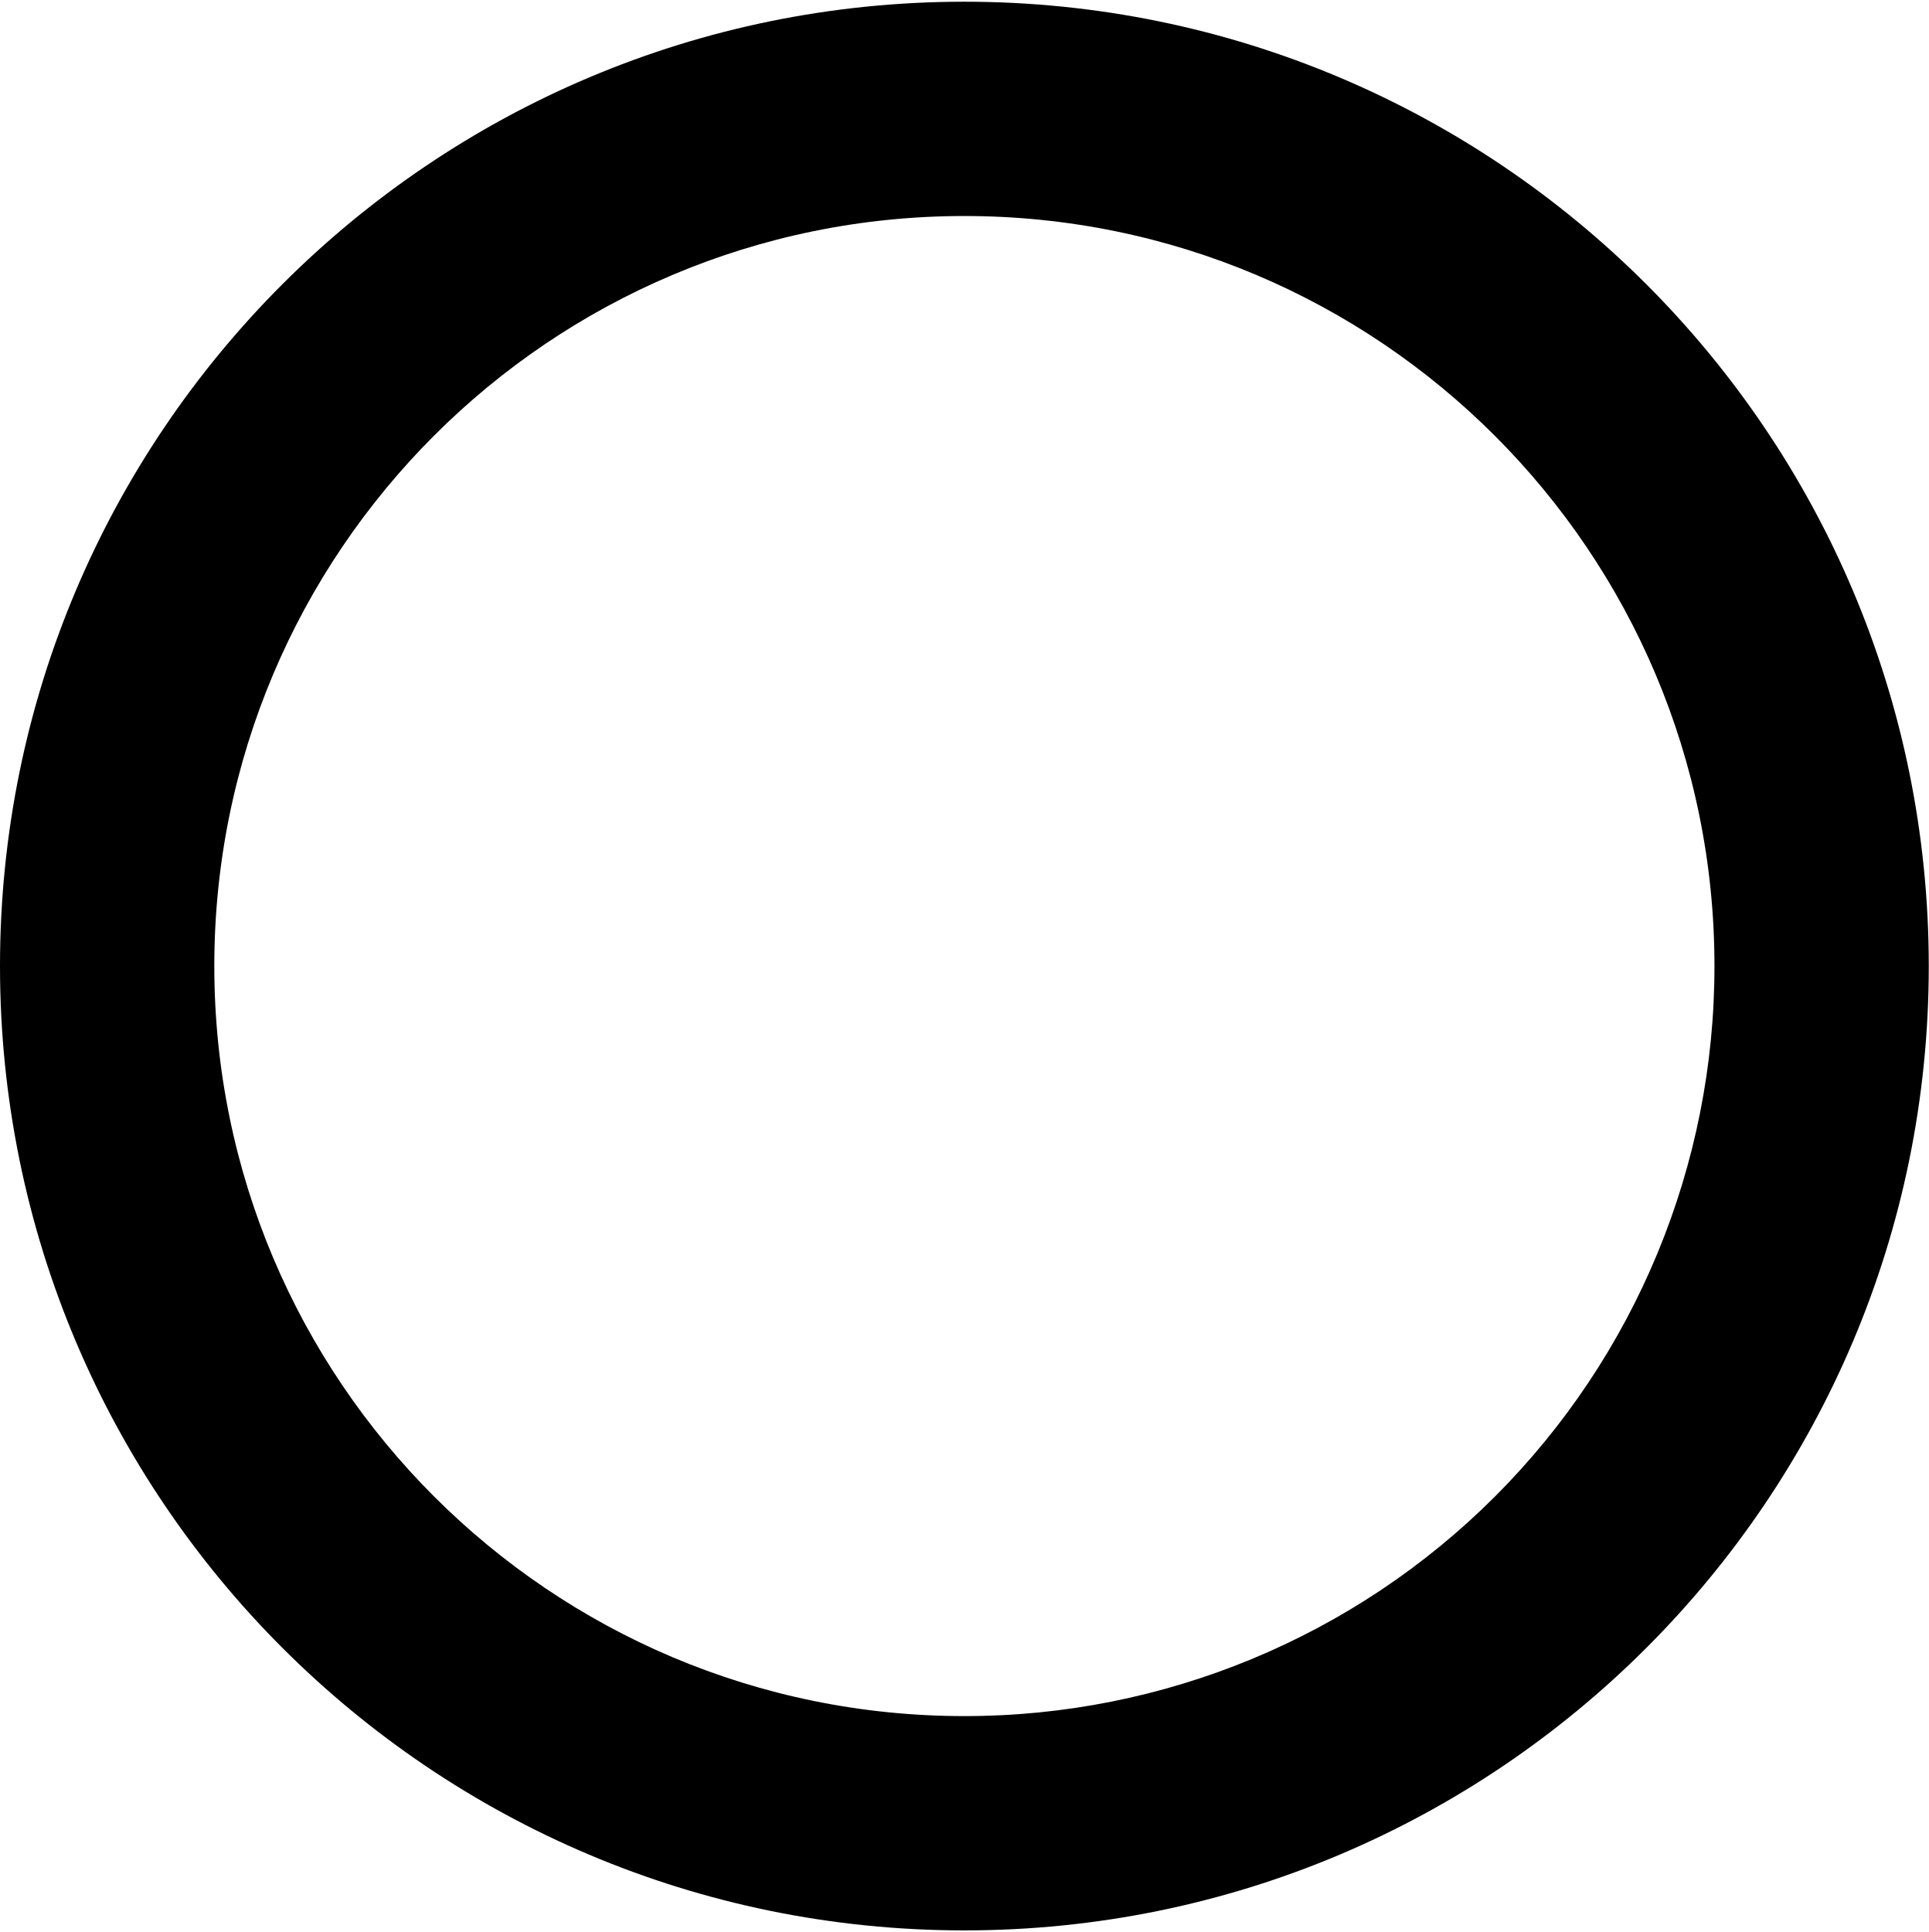
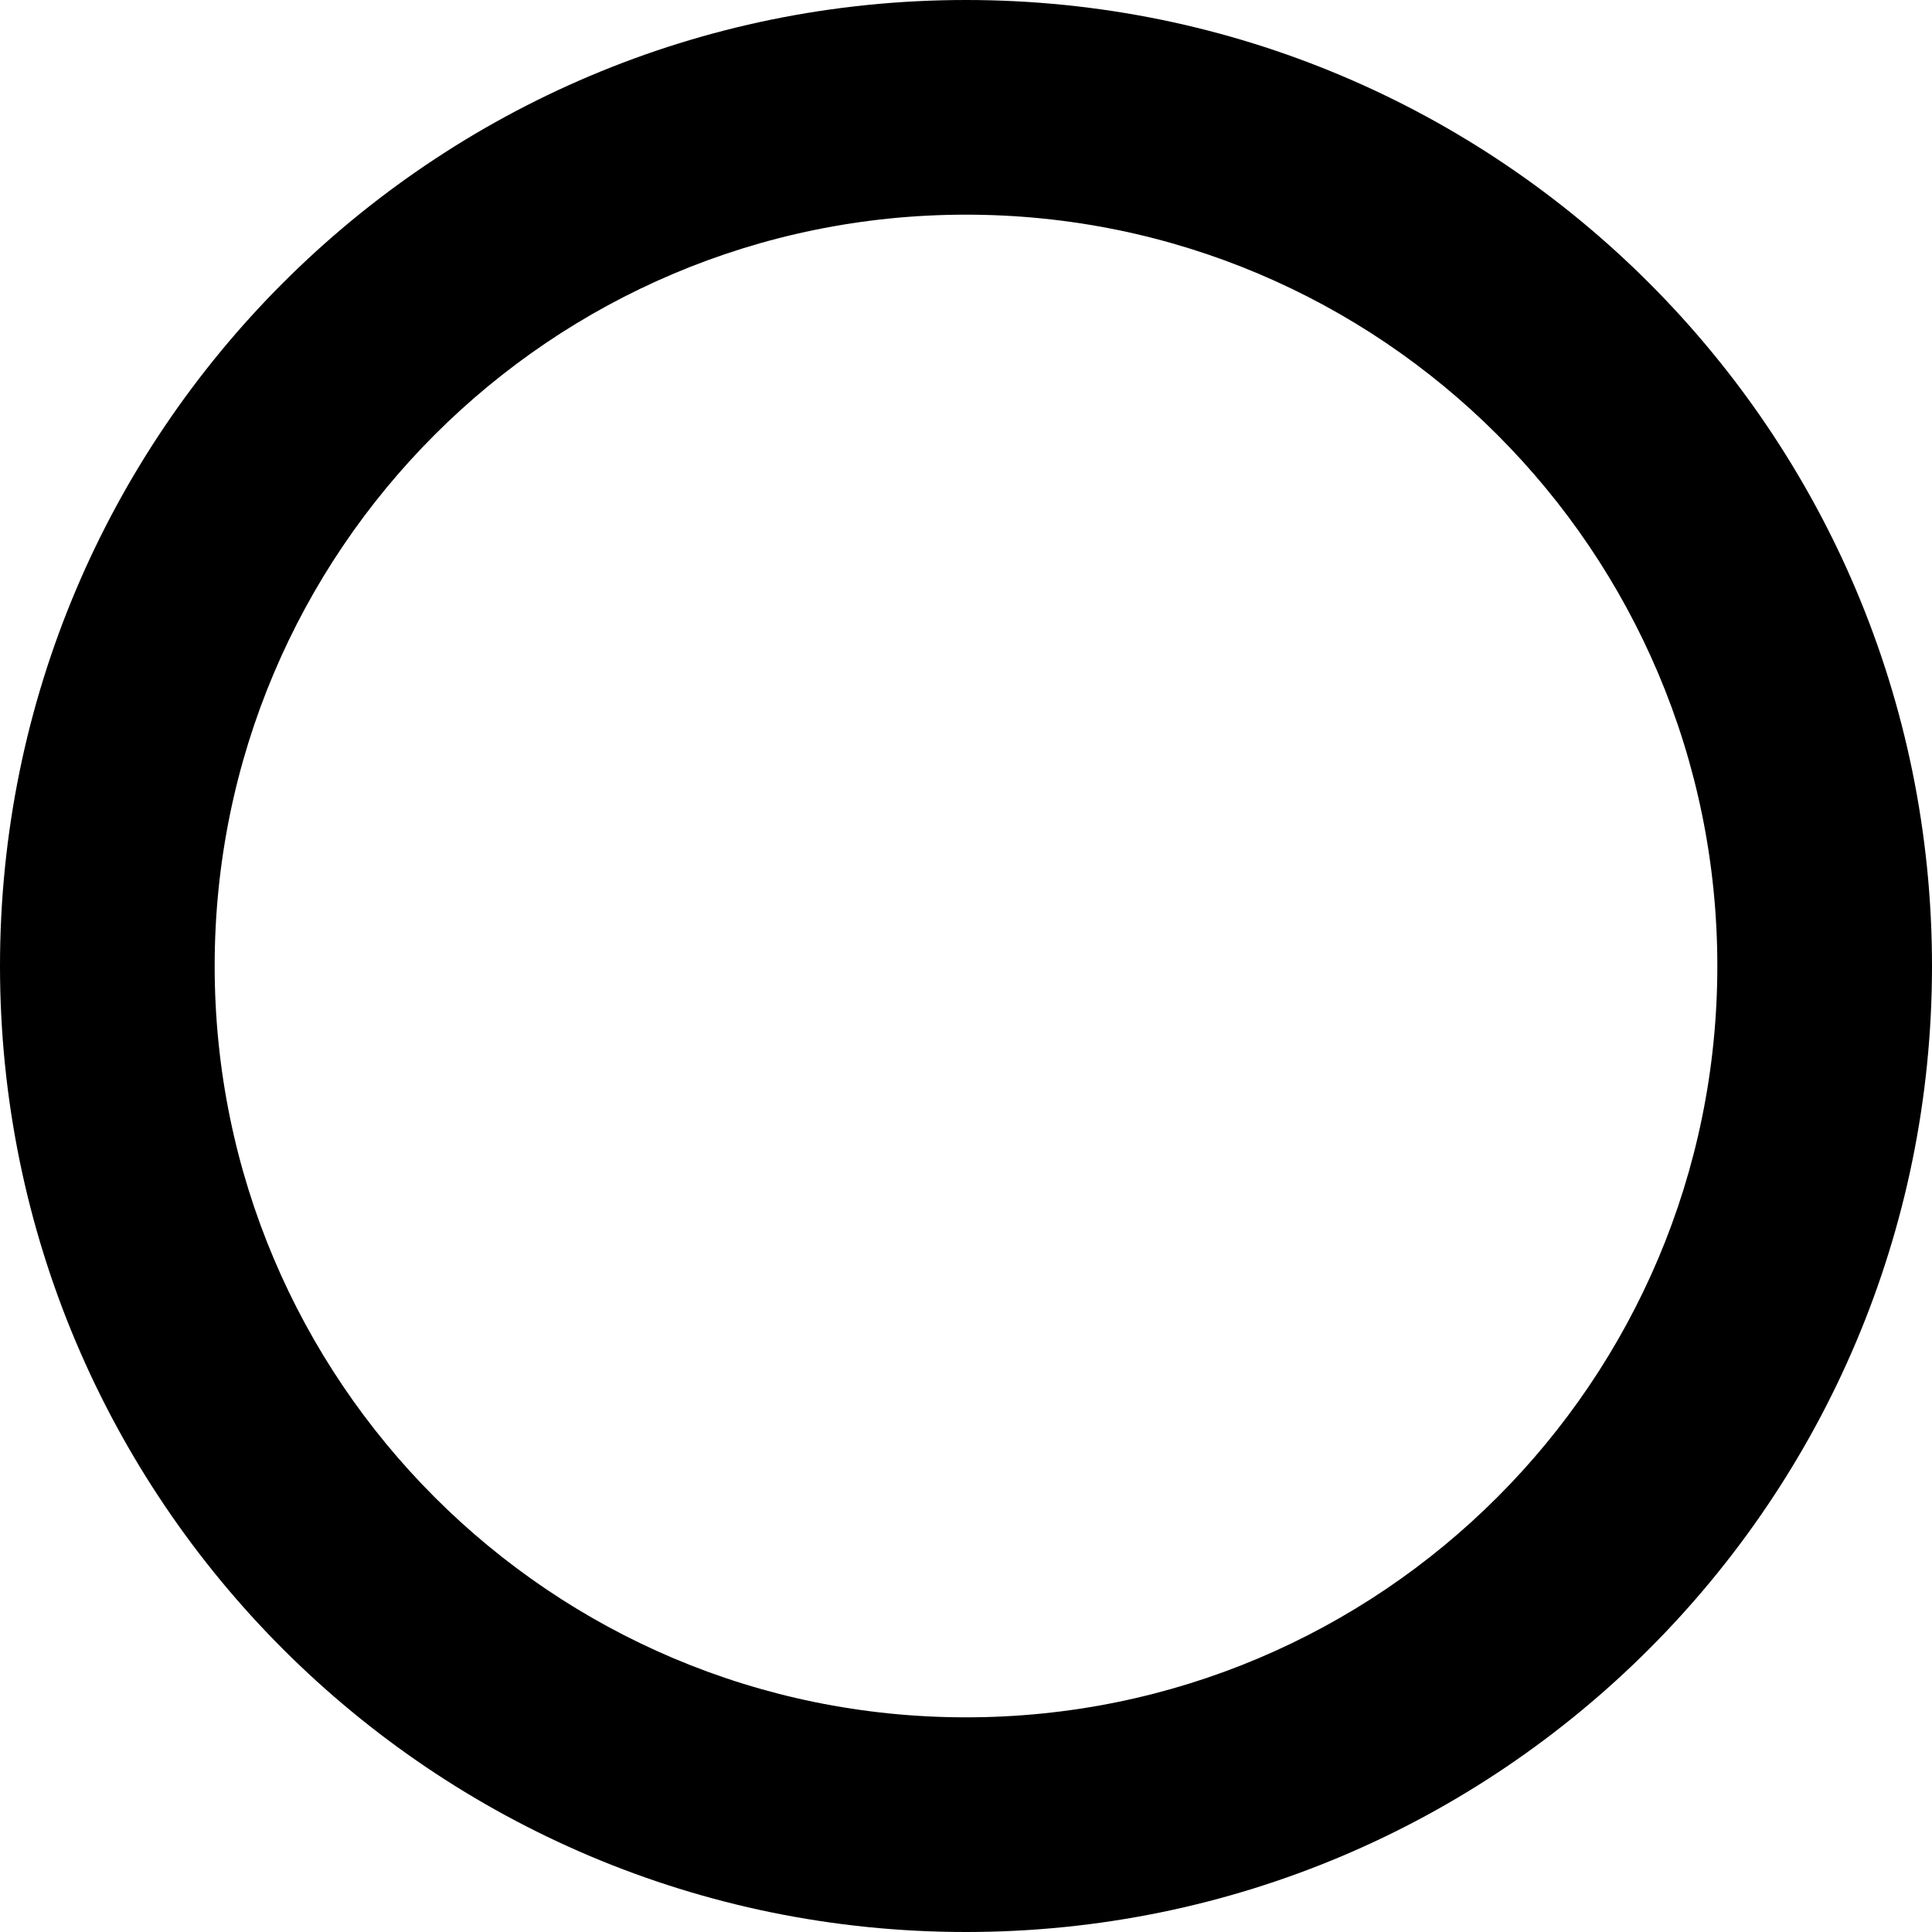
- <svg xmlns="http://www.w3.org/2000/svg" width="18" height="18.031" viewBox="0 0 18 18.031">
-   <path d="M9,.016a9,9,0,1,0,9,9A9.001,9.001,0,0,0,9,.016Zm0,16a7,7,0,1,1,7-7A6.995,6.995,0,0,1,9,16.016Z" />
-   <rect width="18" height="18.031" fill="none" />
+ <svg xmlns="http://www.w3.org/2000/svg" width="450" height="450" viewBox="0 0 450 450">
+   <path d="M225,0C100.74,0,0,100.74,0,225S100.74,450,225,450,450,349.26,450,225,349.26,0,225,0Zm0,400A175,175,0,1,1,400,225,175,175,0,0,1,225,400Z" />
+   <rect width="450" height="450" fill="none" />
</svg>
